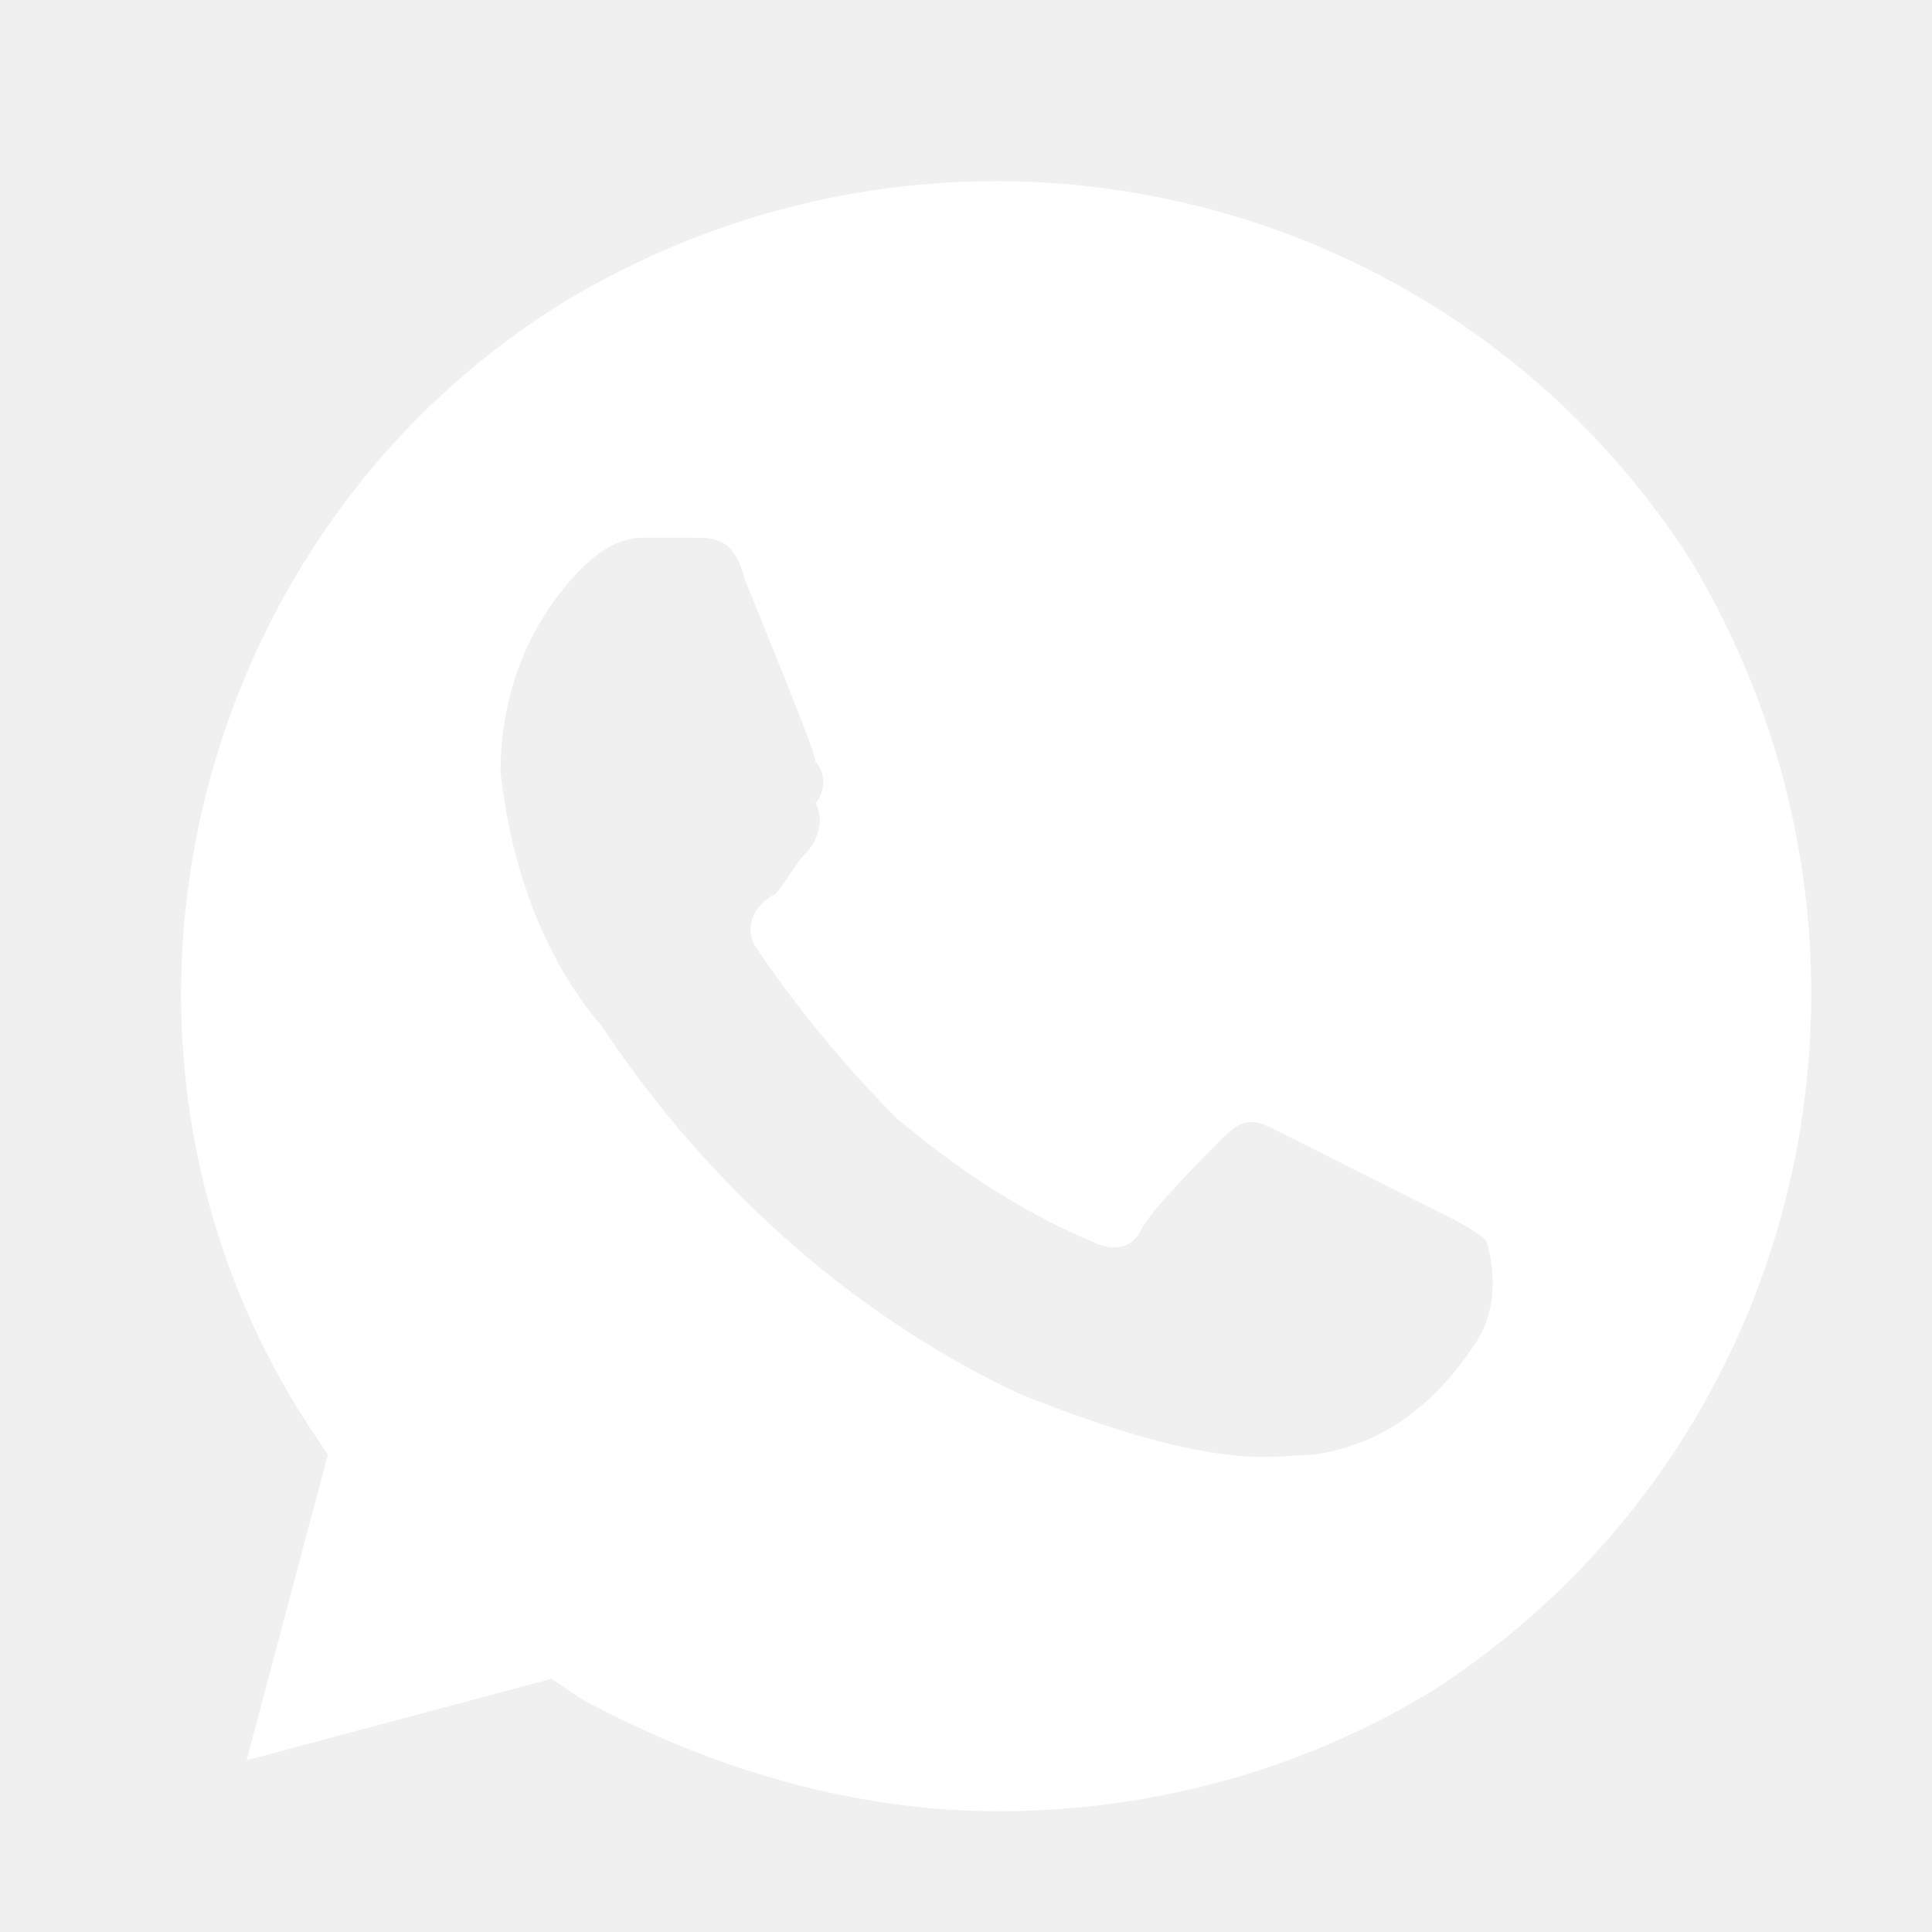
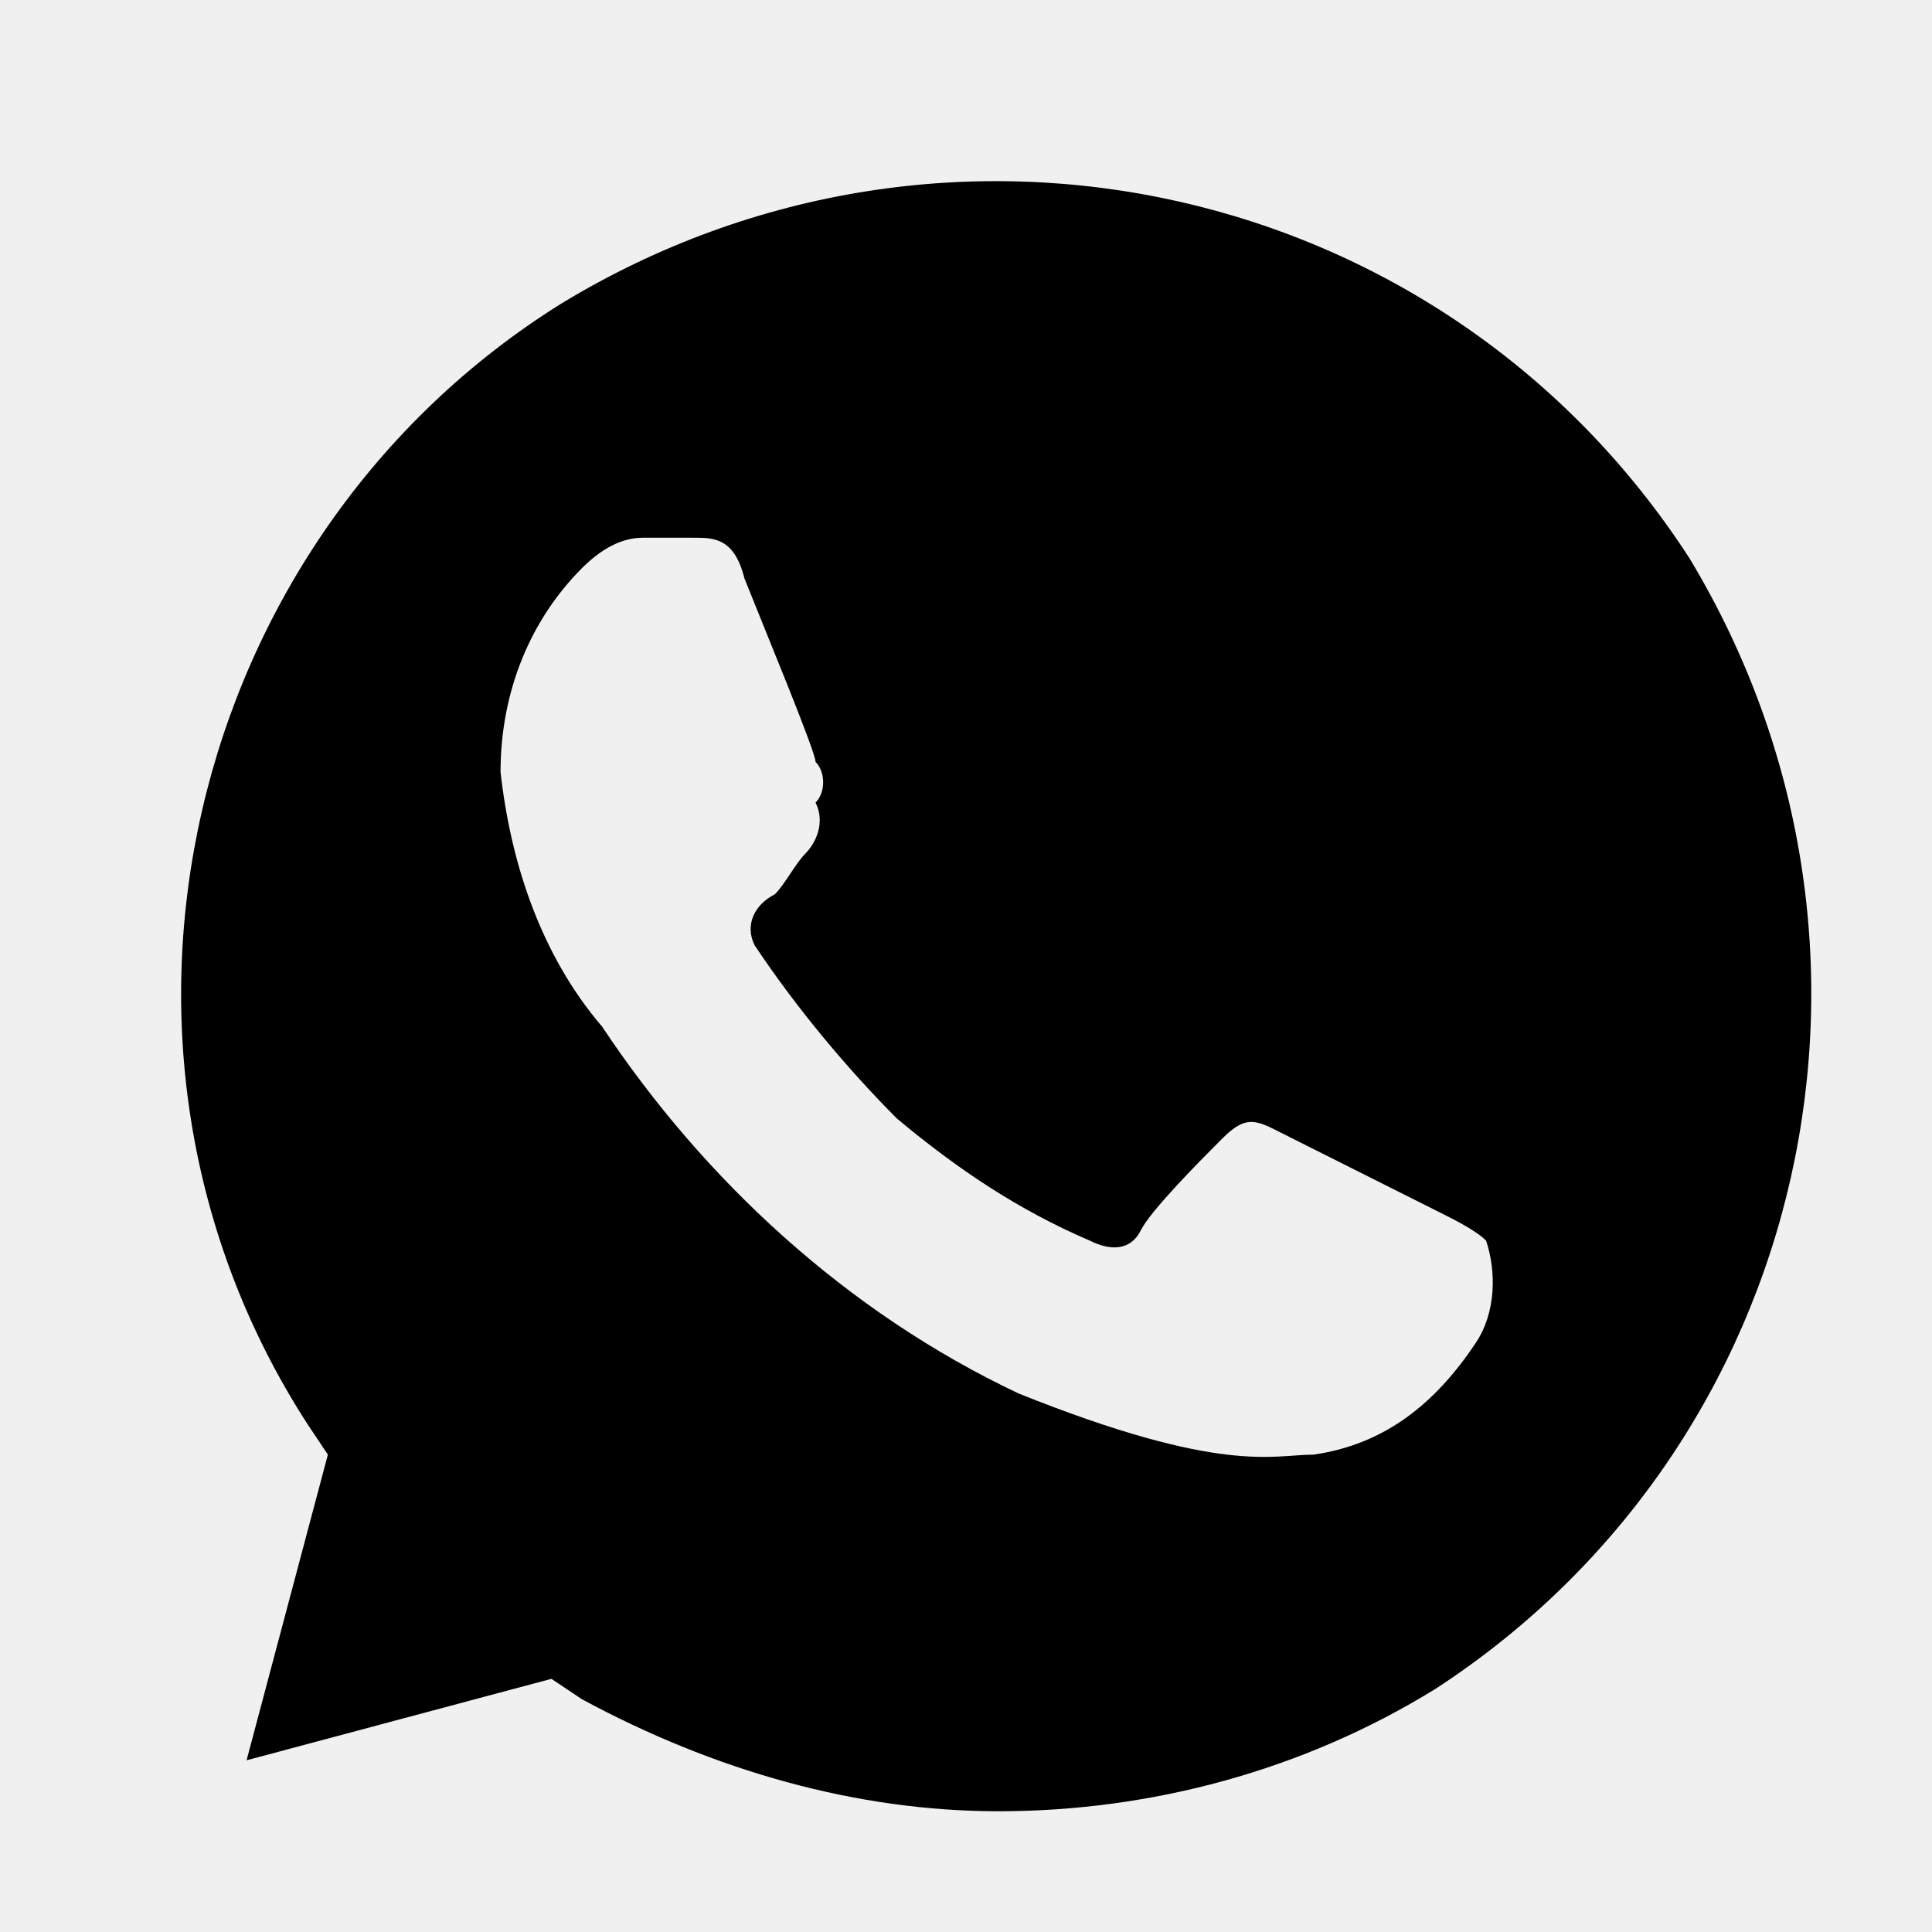
<svg xmlns="http://www.w3.org/2000/svg" viewBox="0 0 24 24" fill="none">
-   <path d="M20.986 6.933C17.956 2.25 11.772 0.858 6.976 3.769C2.306 6.68 0.791 13.008 3.82 17.691L4.073 18.07L3.063 21.867L6.85 20.855L7.228 21.108C8.869 21.994 10.636 22.5 12.403 22.5C14.296 22.5 16.189 21.994 17.83 20.981C22.5 17.944 23.889 11.742 20.986 6.933ZM18.335 16.678C17.83 17.438 17.199 17.944 16.316 18.07C15.811 18.07 15.18 18.323 12.655 17.311C10.51 16.298 8.743 14.653 7.481 12.755C6.723 11.869 6.345 10.73 6.218 9.591C6.218 8.578 6.597 7.692 7.228 7.059C7.481 6.806 7.733 6.68 7.985 6.68H8.617C8.869 6.68 9.121 6.68 9.248 7.186C9.5 7.819 10.131 9.337 10.131 9.464C10.257 9.591 10.257 9.844 10.131 9.97C10.257 10.223 10.131 10.476 10.005 10.603C9.879 10.73 9.752 10.983 9.626 11.109C9.374 11.236 9.248 11.489 9.374 11.742C9.879 12.502 10.51 13.261 11.141 13.894C11.898 14.527 12.655 15.033 13.539 15.412C13.791 15.539 14.044 15.539 14.17 15.286C14.296 15.033 14.927 14.4 15.18 14.147C15.432 13.894 15.558 13.894 15.811 14.02L17.83 15.033C18.083 15.159 18.335 15.286 18.461 15.412C18.587 15.792 18.587 16.298 18.335 16.678Z" fill="white" />
+   <path d="M20.986 6.933C17.956 2.25 11.772 0.858 6.976 3.769C2.306 6.68 0.791 13.008 3.82 17.691L4.073 18.07L3.063 21.867L6.85 20.855L7.228 21.108C8.869 21.994 10.636 22.5 12.403 22.5C14.296 22.5 16.189 21.994 17.83 20.981C22.5 17.944 23.889 11.742 20.986 6.933ZM18.335 16.678C17.83 17.438 17.199 17.944 16.316 18.07C15.811 18.07 15.18 18.323 12.655 17.311C10.51 16.298 8.743 14.653 7.481 12.755C6.723 11.869 6.345 10.73 6.218 9.591C6.218 8.578 6.597 7.692 7.228 7.059C7.481 6.806 7.733 6.68 7.985 6.68H8.617C8.869 6.68 9.121 6.68 9.248 7.186C9.5 7.819 10.131 9.337 10.131 9.464C10.257 9.591 10.257 9.844 10.131 9.97C10.257 10.223 10.131 10.476 10.005 10.603C9.879 10.73 9.752 10.983 9.626 11.109C9.374 11.236 9.248 11.489 9.374 11.742C9.879 12.502 10.51 13.261 11.141 13.894C11.898 14.527 12.655 15.033 13.539 15.412C13.791 15.539 14.044 15.539 14.17 15.286C14.296 15.033 14.927 14.4 15.18 14.147C15.432 13.894 15.558 13.894 15.811 14.02L17.83 15.033C18.083 15.159 18.335 15.286 18.461 15.412C18.587 15.792 18.587 16.298 18.335 16.678Z" fill="currentColor" />
</svg>
